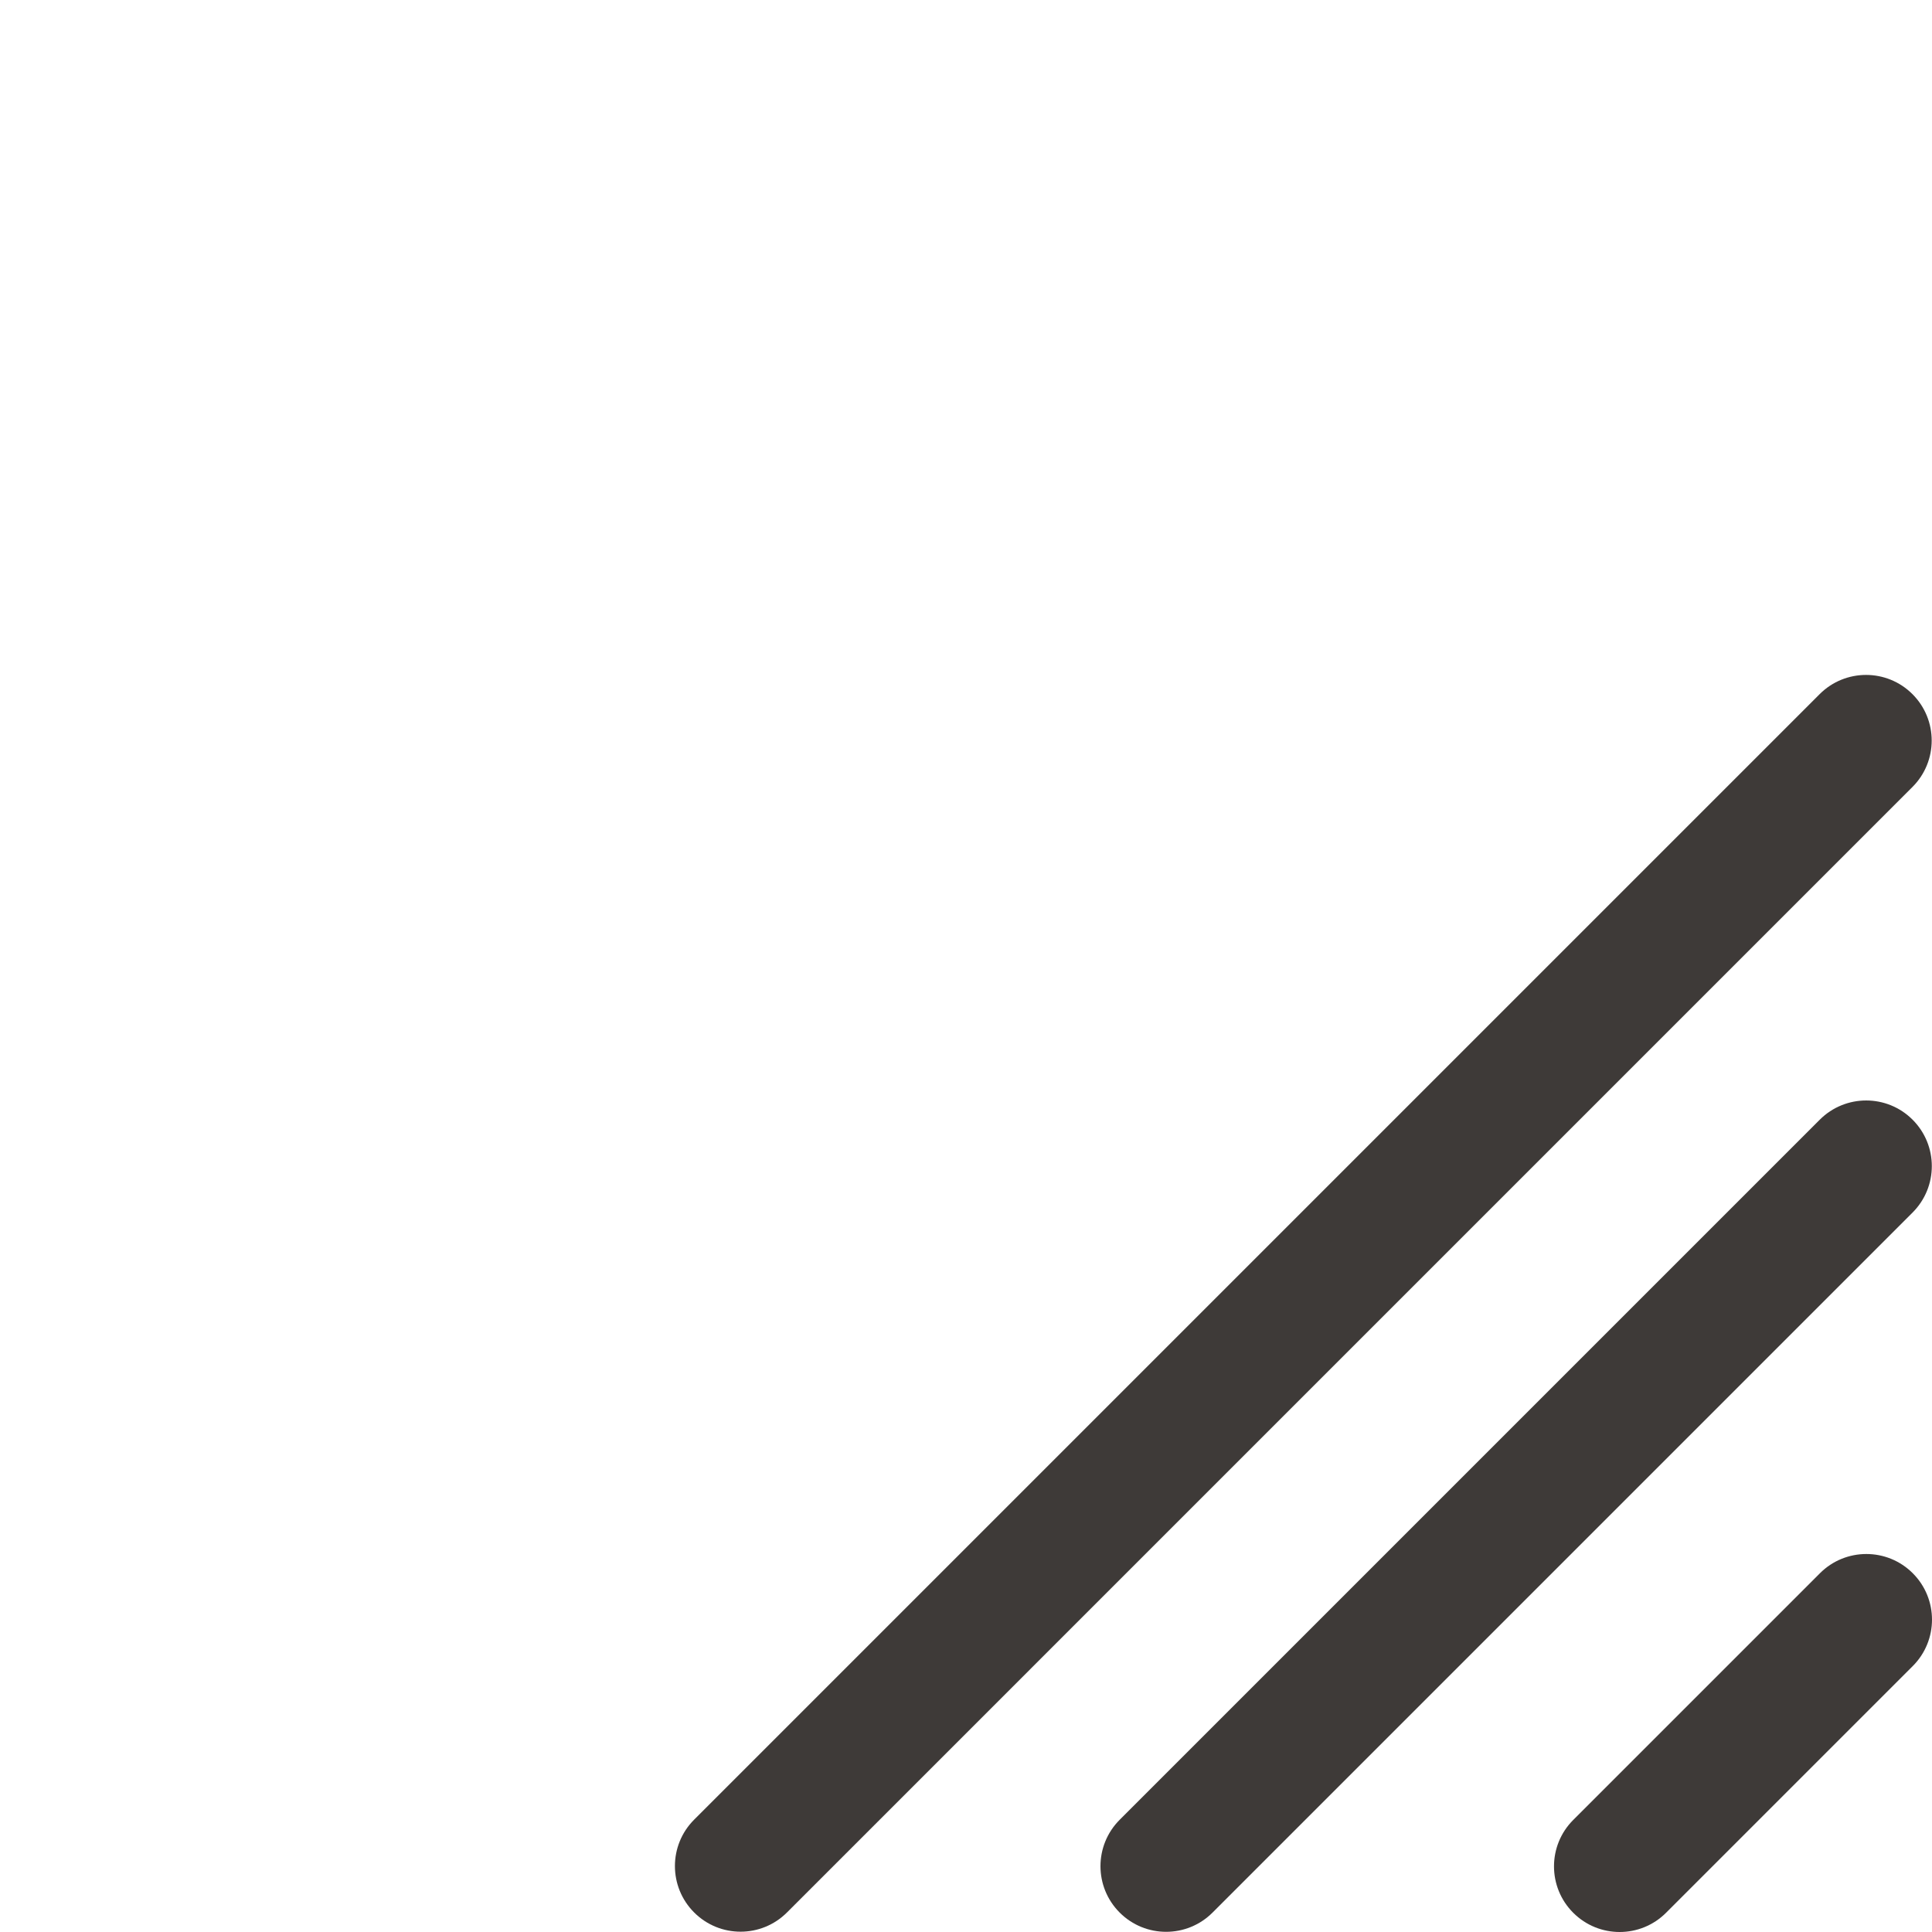
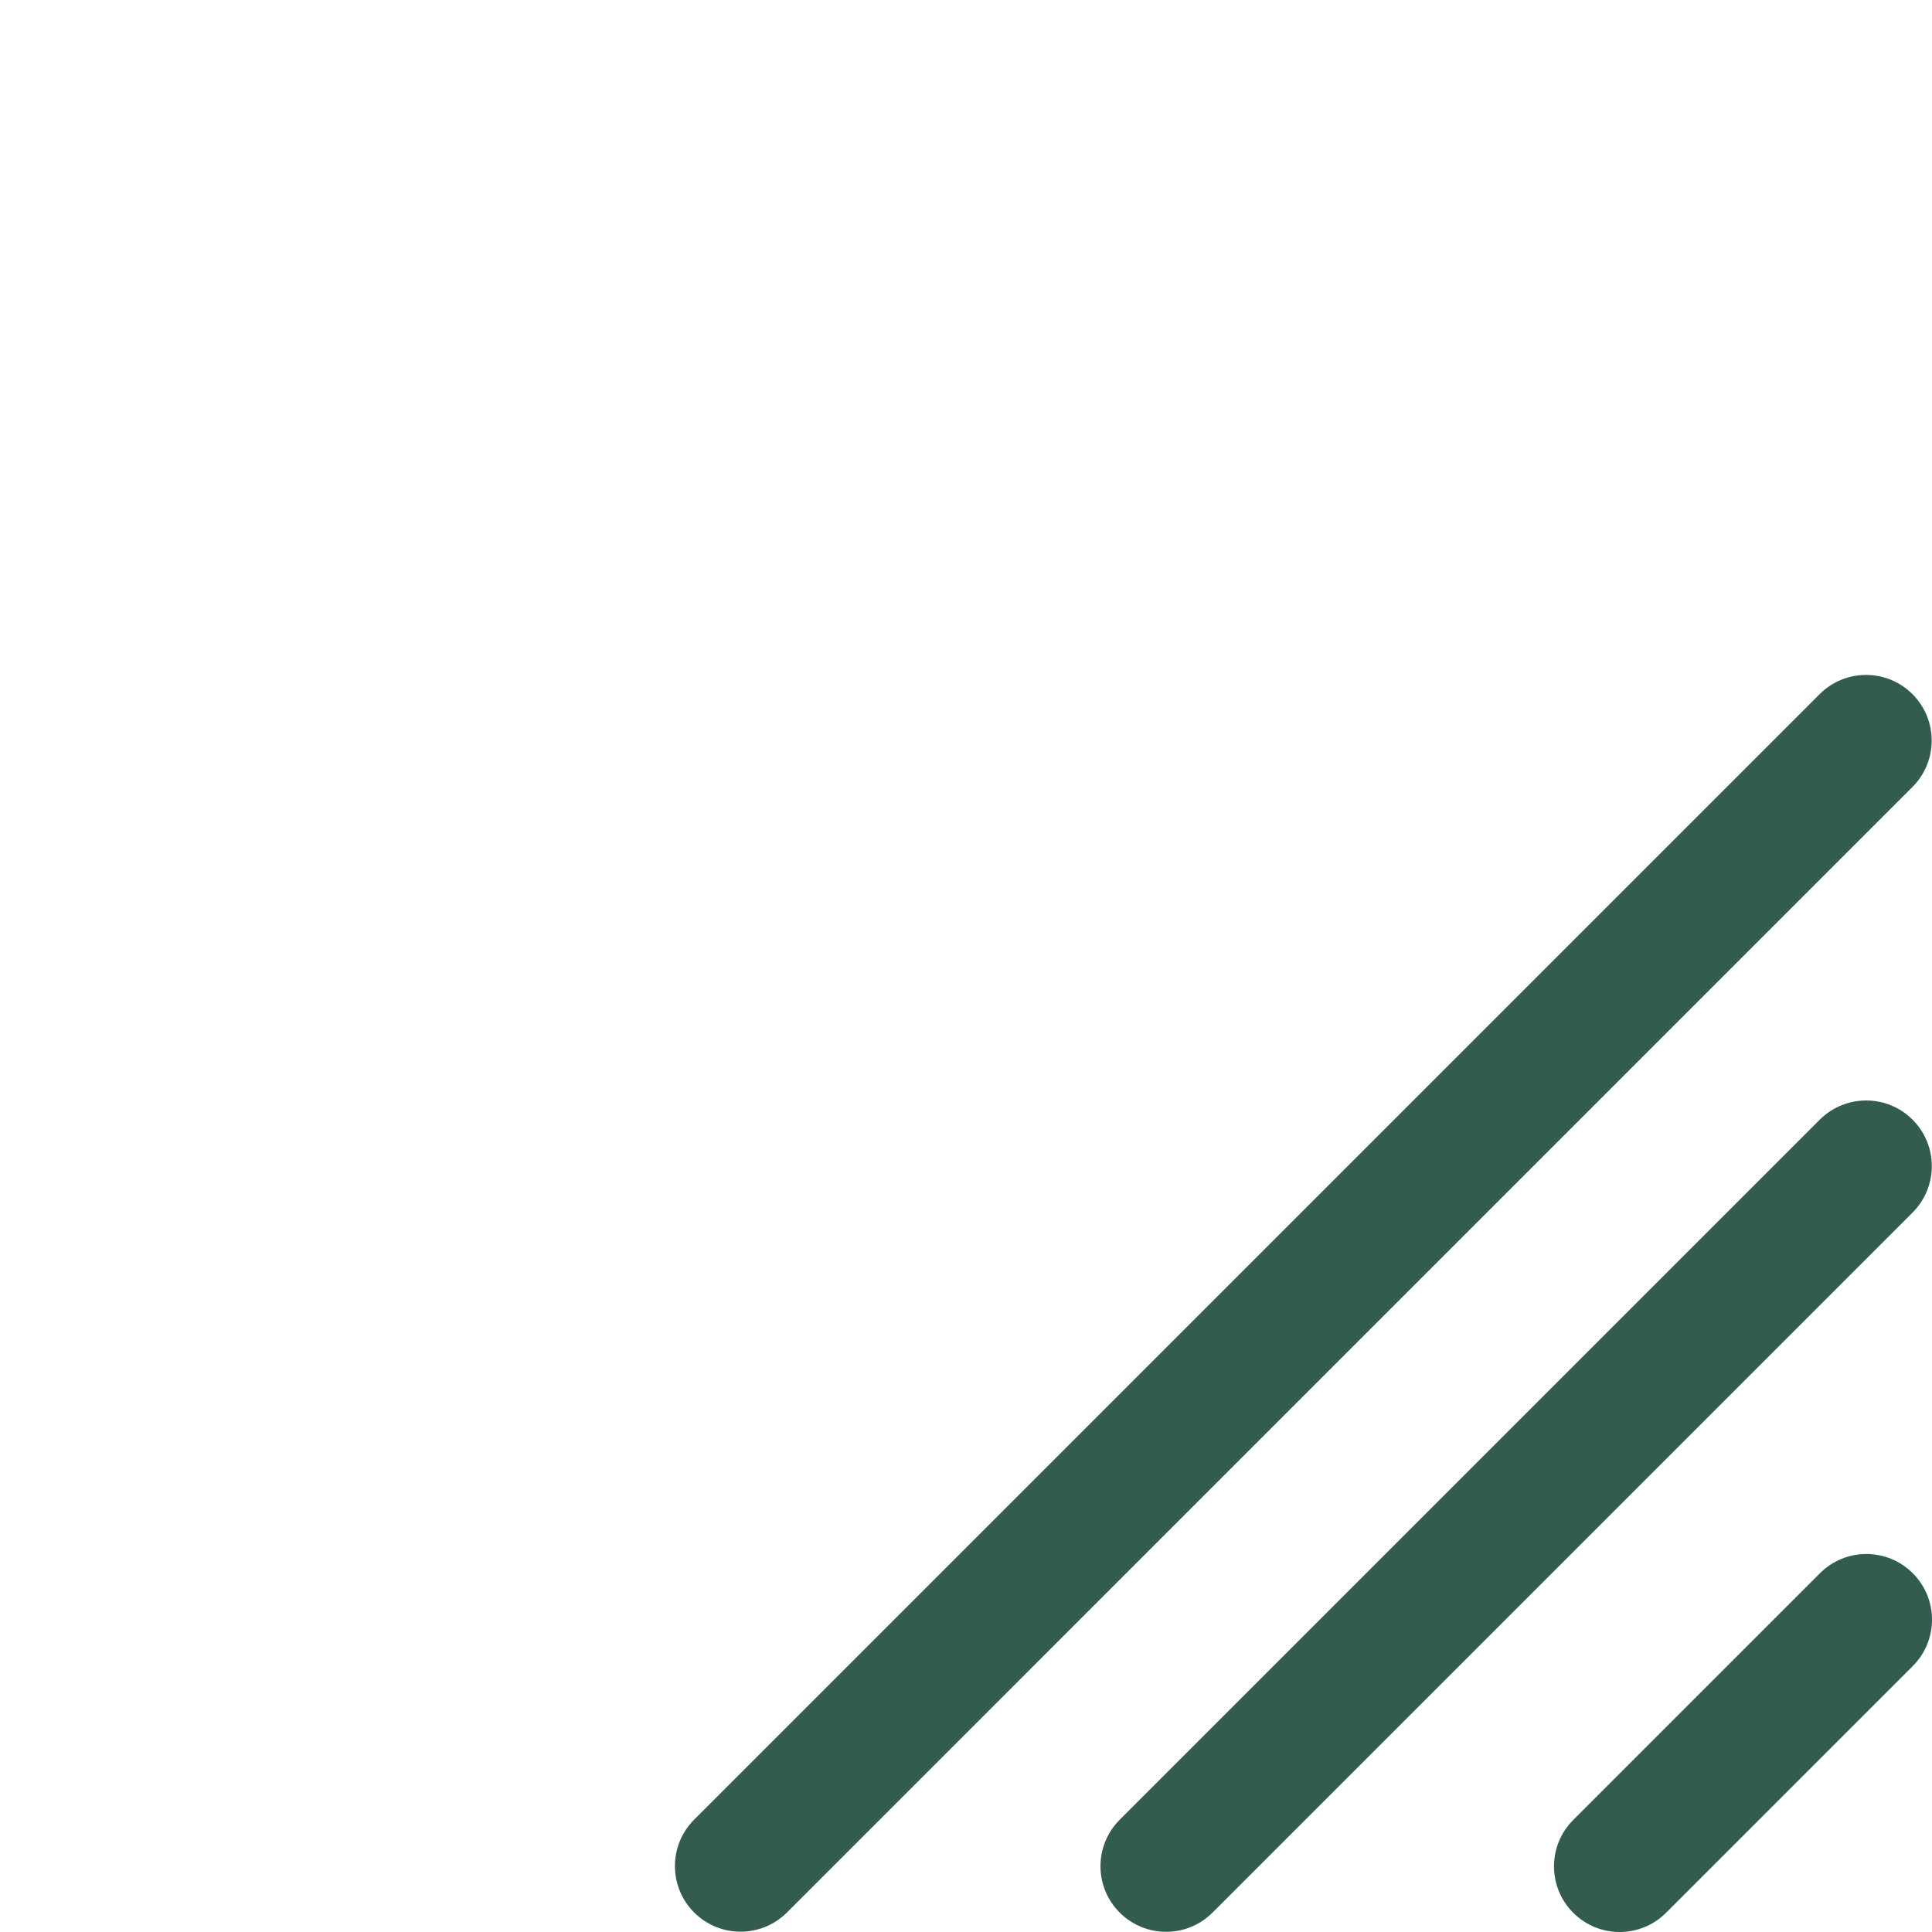
<svg xmlns="http://www.w3.org/2000/svg" version="1.0" id="Calque_1" x="0px" y="0px" viewBox="0 0 4000 4000" style="enable-background:new 0 0 4000 4000;" xml:space="preserve">
-   <path style="fill:#3e3a38;" d="M3257.2,3960.2L3257.2,3960.2c-53.07-53.07-53.07-139.11,0-192.18l510.81-510.81  c53.07-53.07,139.11-53.07,192.18,0v0c53.07,53.07,53.07,139.11,0,192.18l-510.81,510.81  C3396.31,4013.27,3310.27,4013.27,3257.2,3960.2z" />
-   <path style="fill:#3e3a38;" d="M2318.22,3959.82L2318.22,3959.82c-53.07-53.07-53.07-139.11,0-192.18l1449.42-1449.42  c53.07-53.07,139.11-53.07,192.18,0l0,0c53.07,53.07,53.07,139.11,0,192.18L2510.41,3959.82  C2457.34,4012.89,2371.29,4012.89,2318.22,3959.82z" />
-   <path style="fill:#3e3a38;" d="M1437.16,3959.56L1437.16,3959.56c-53.07-53.07-53.07-139.11,0-192.18l2330.22-2330.22  c53.07-53.07,139.11-53.07,192.18,0l0,0c53.07,53.07,53.07,139.11,0,192.18L1629.35,3959.56  C1576.28,4012.63,1490.23,4012.63,1437.16,3959.56z" />
+   <path style="fill:#335c50;" d="M3257.2,3960.2L3257.2,3960.2c-53.07-53.07-53.07-139.11,0-192.18l510.81-510.81  c53.07-53.07,139.11-53.07,192.18,0v0c53.07,53.07,53.07,139.11,0,192.18l-510.81,510.81  C3396.31,4013.27,3310.27,4013.27,3257.2,3960.2z" />
+   <path style="fill:#335c50;" d="M2318.22,3959.82L2318.22,3959.82c-53.07-53.07-53.07-139.11,0-192.18l1449.42-1449.42  c53.07-53.07,139.11-53.07,192.18,0l0,0c53.07,53.07,53.07,139.11,0,192.18L2510.41,3959.82  C2457.34,4012.89,2371.29,4012.89,2318.22,3959.82z" />
+   <path style="fill:#335c50;" d="M1437.16,3959.56L1437.16,3959.56c-53.07-53.07-53.07-139.11,0-192.18l2330.22-2330.22  c53.07-53.07,139.11-53.07,192.18,0l0,0c53.07,53.07,53.07,139.11,0,192.18L1629.35,3959.56  C1576.28,4012.63,1490.23,4012.63,1437.16,3959.56z" />
</svg>
